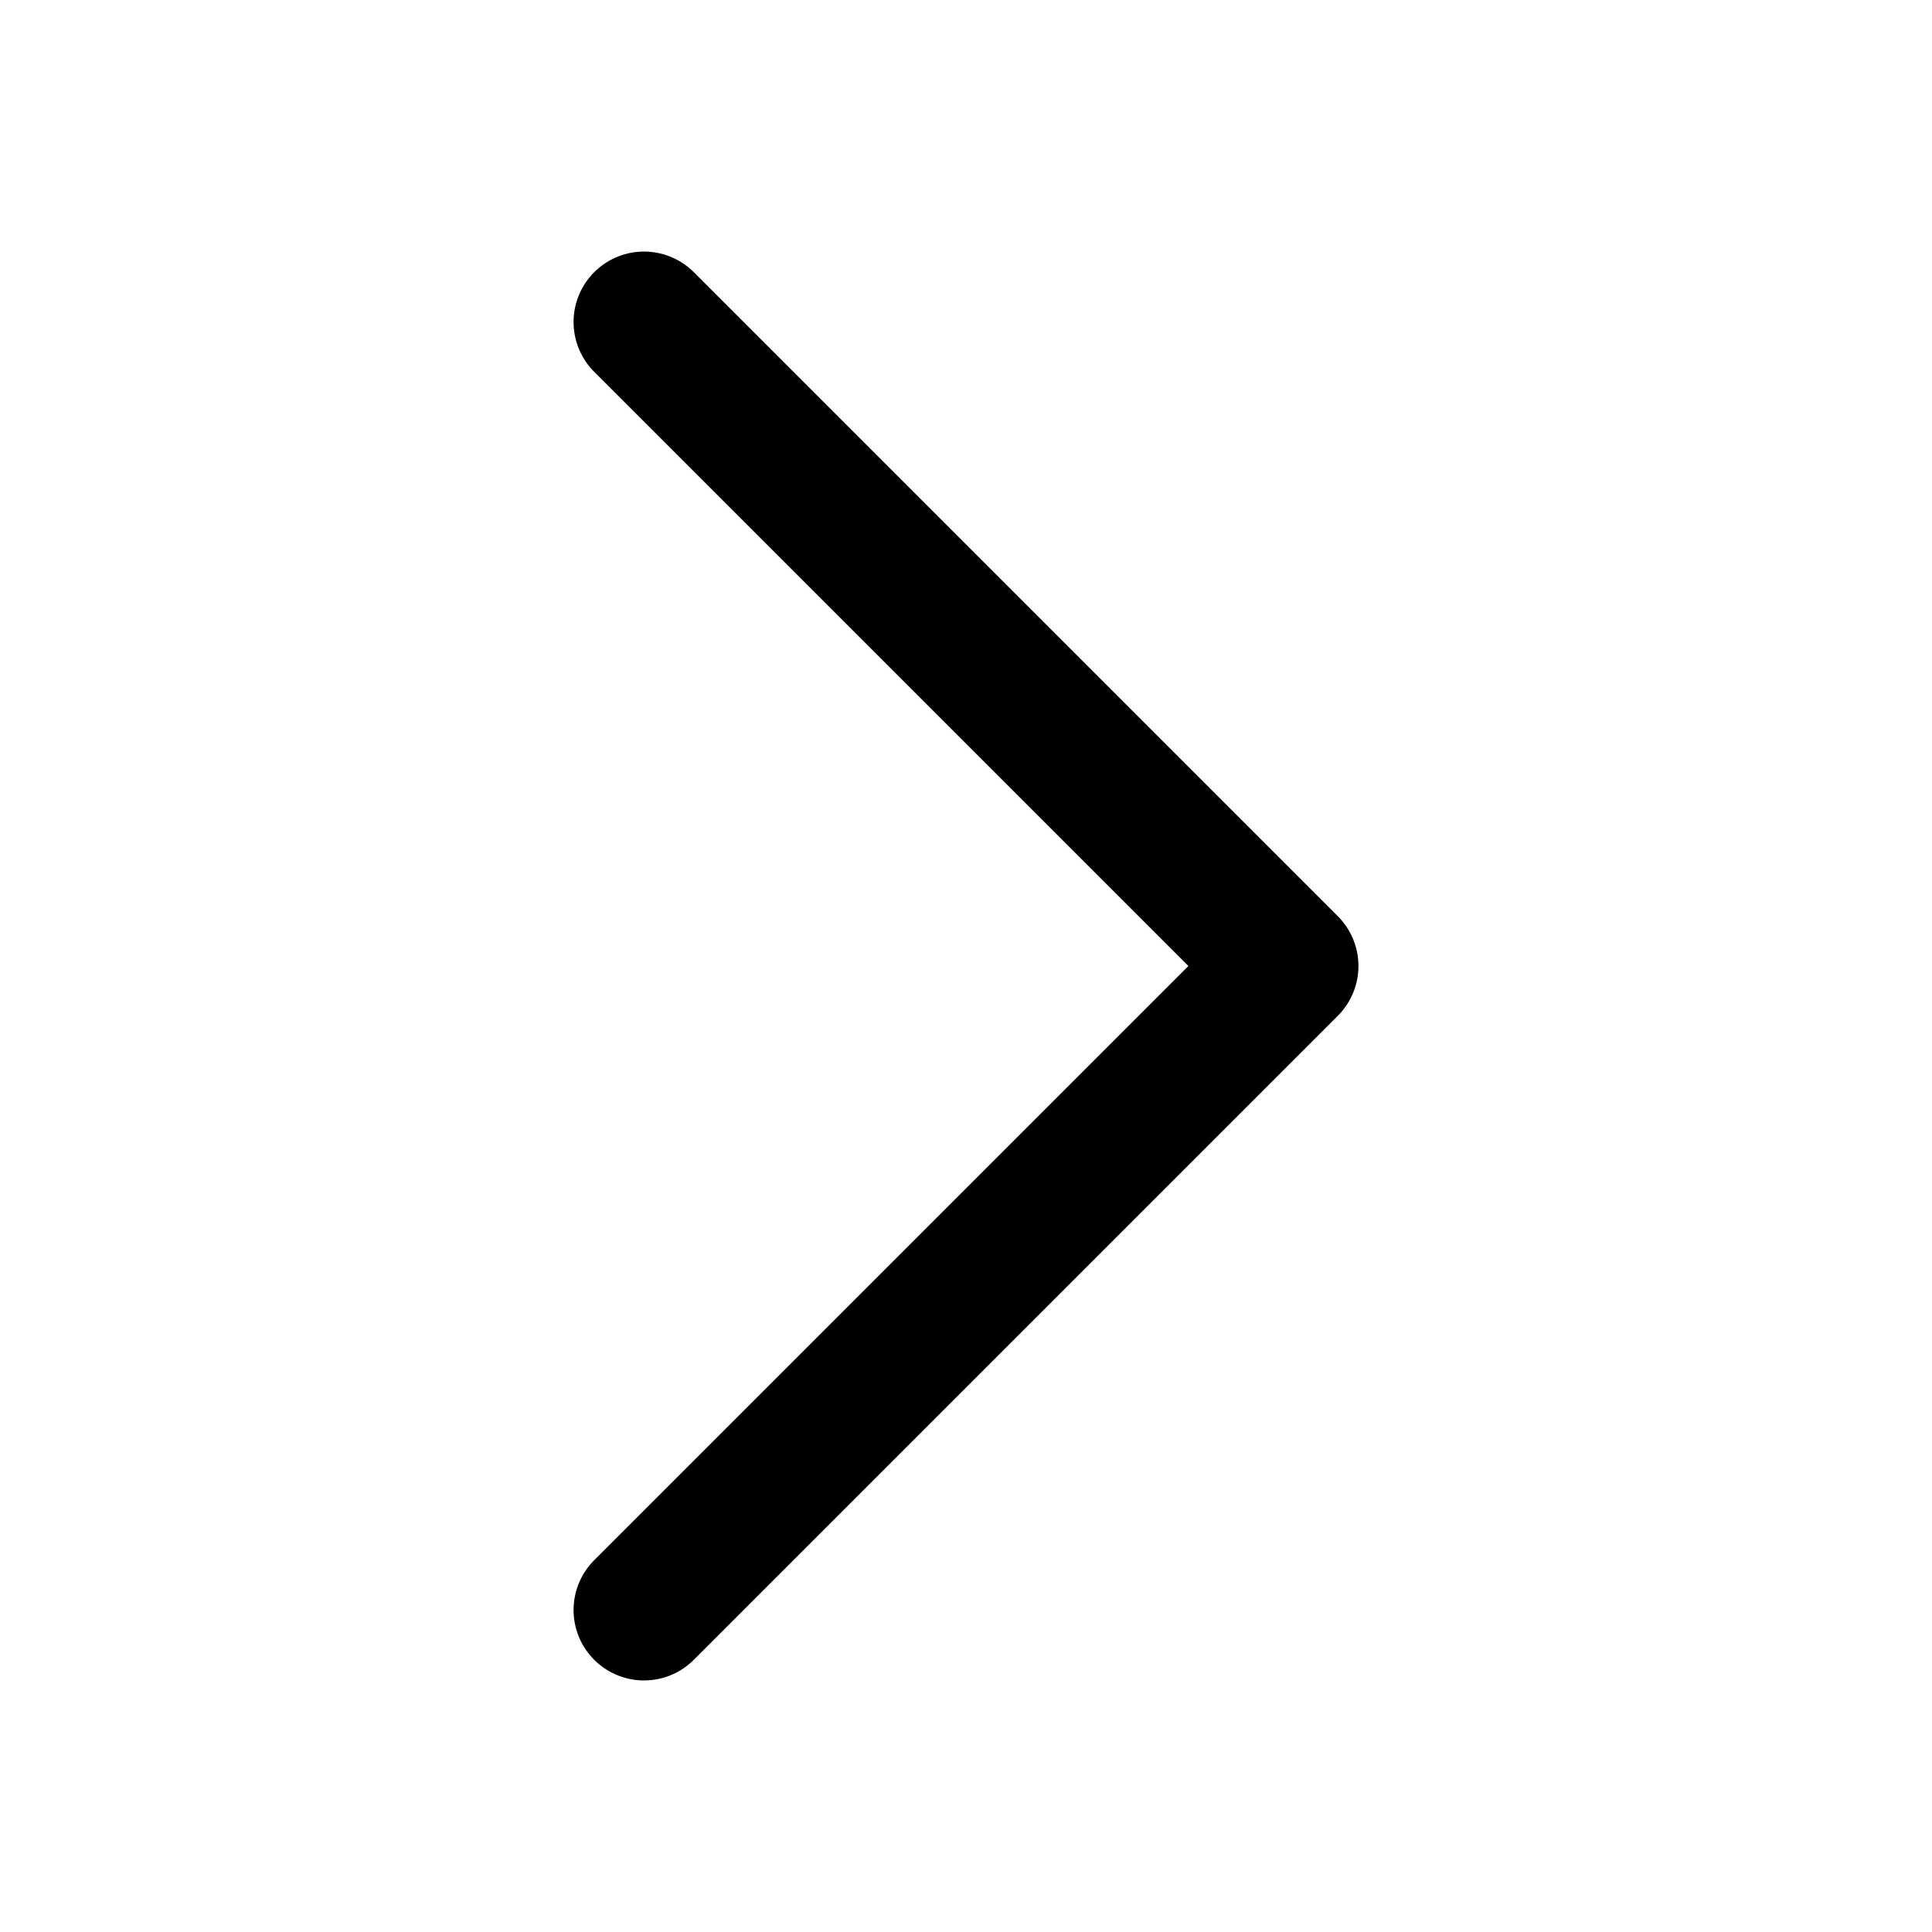
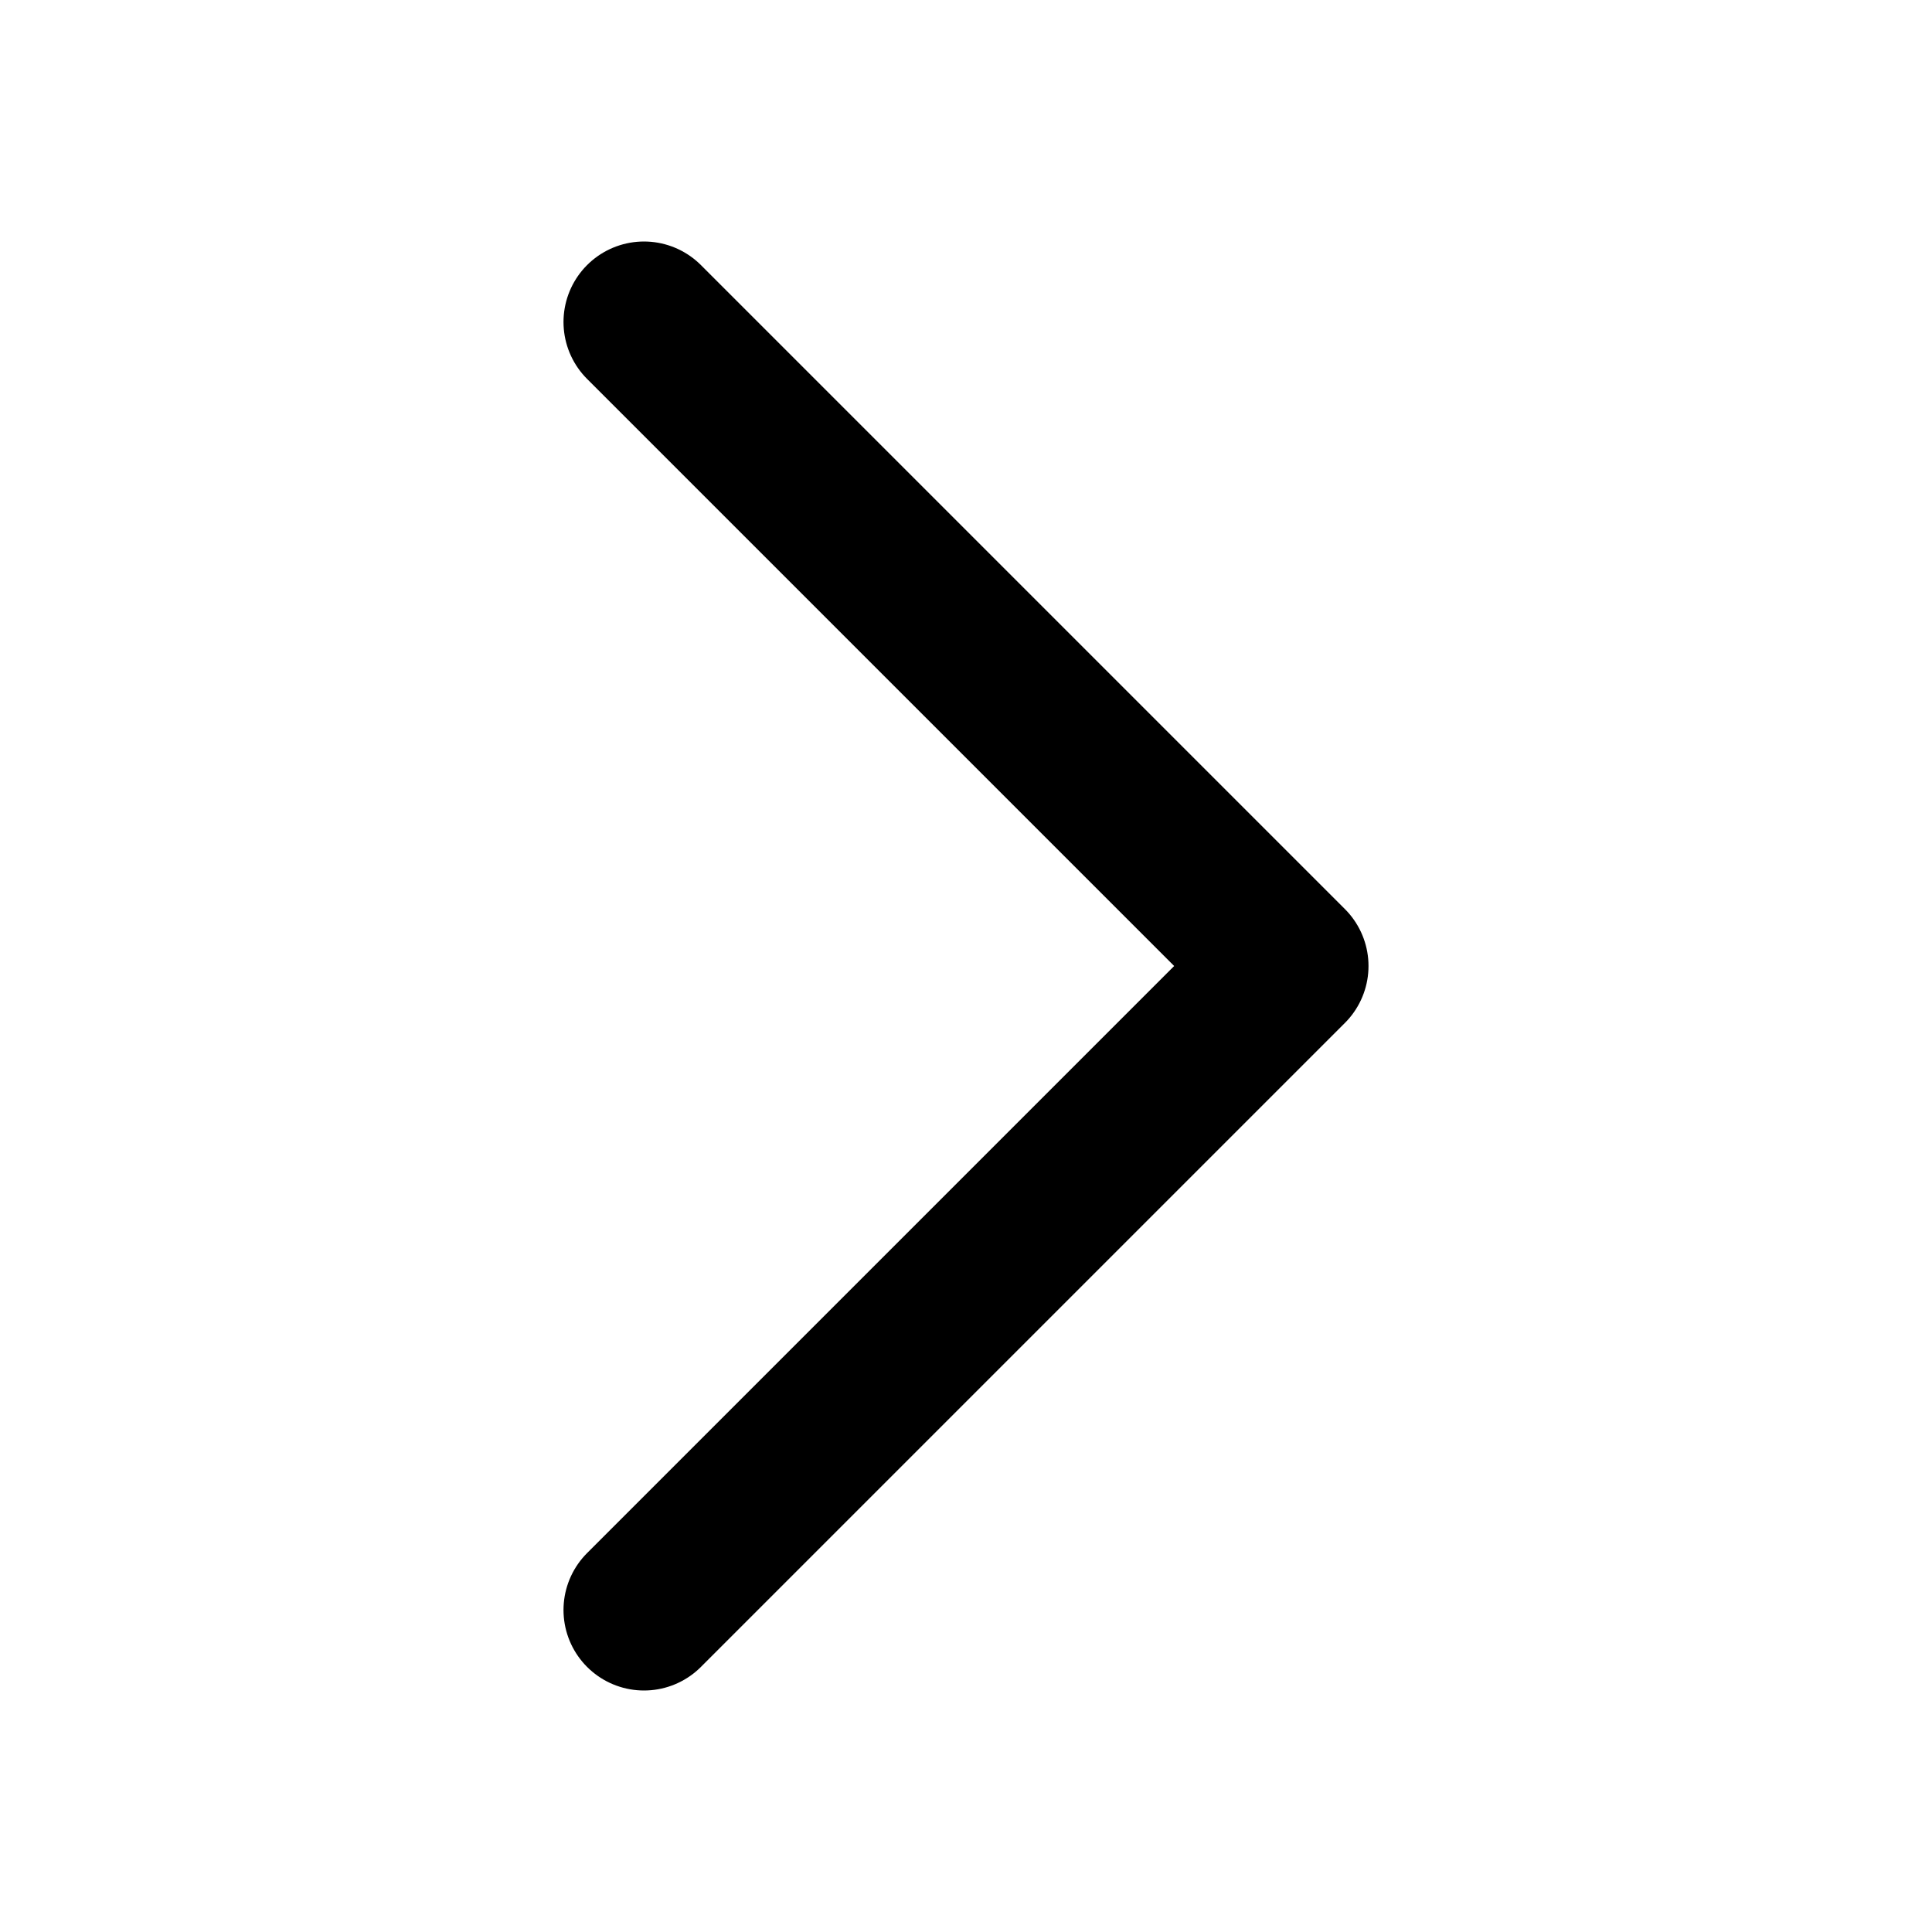
- <svg xmlns="http://www.w3.org/2000/svg" width="24" height="24" viewBox="0 0 24 24" fill="none" stroke="currentColor" stroke-width="1.75" stroke-linecap="round" stroke-linejoin="round">
+ <svg xmlns="http://www.w3.org/2000/svg" width="24" height="24" viewBox="0 0 24 24" fill="none" stroke="currentColor" stroke-width="2" stroke-linecap="round" stroke-linejoin="round">
  <path d="m8 20 8-8-8-8" />
</svg>
